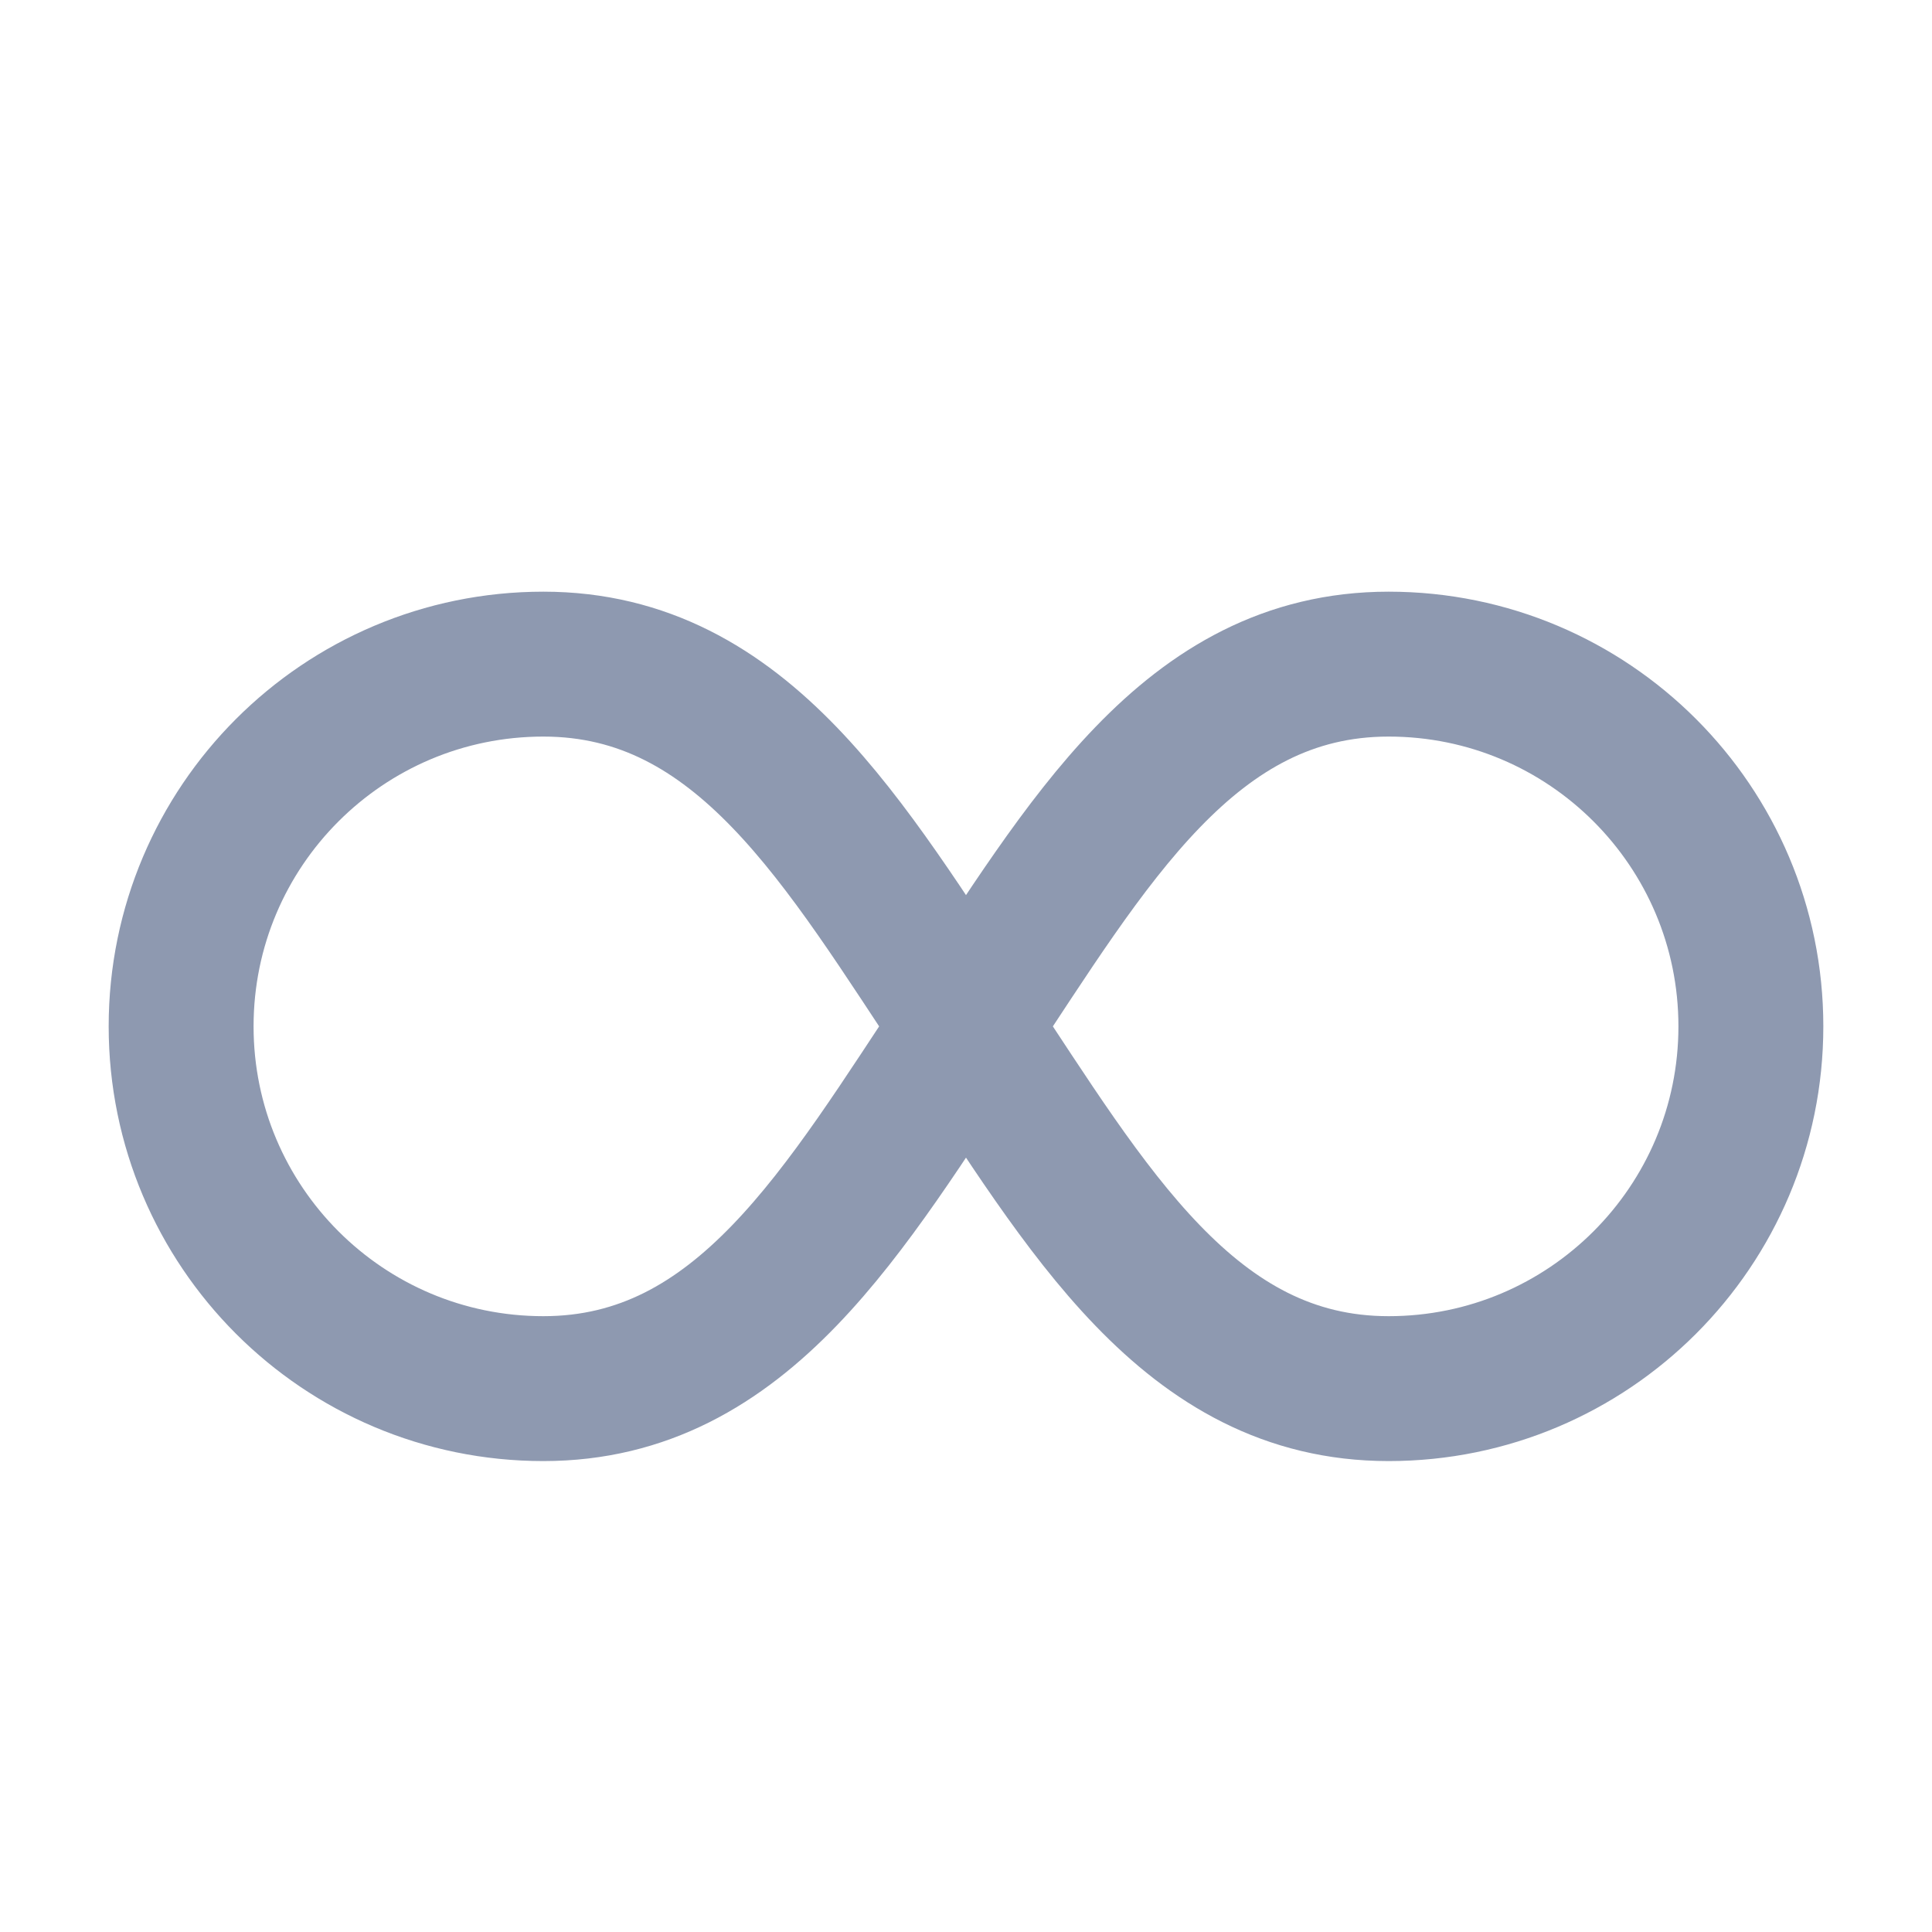
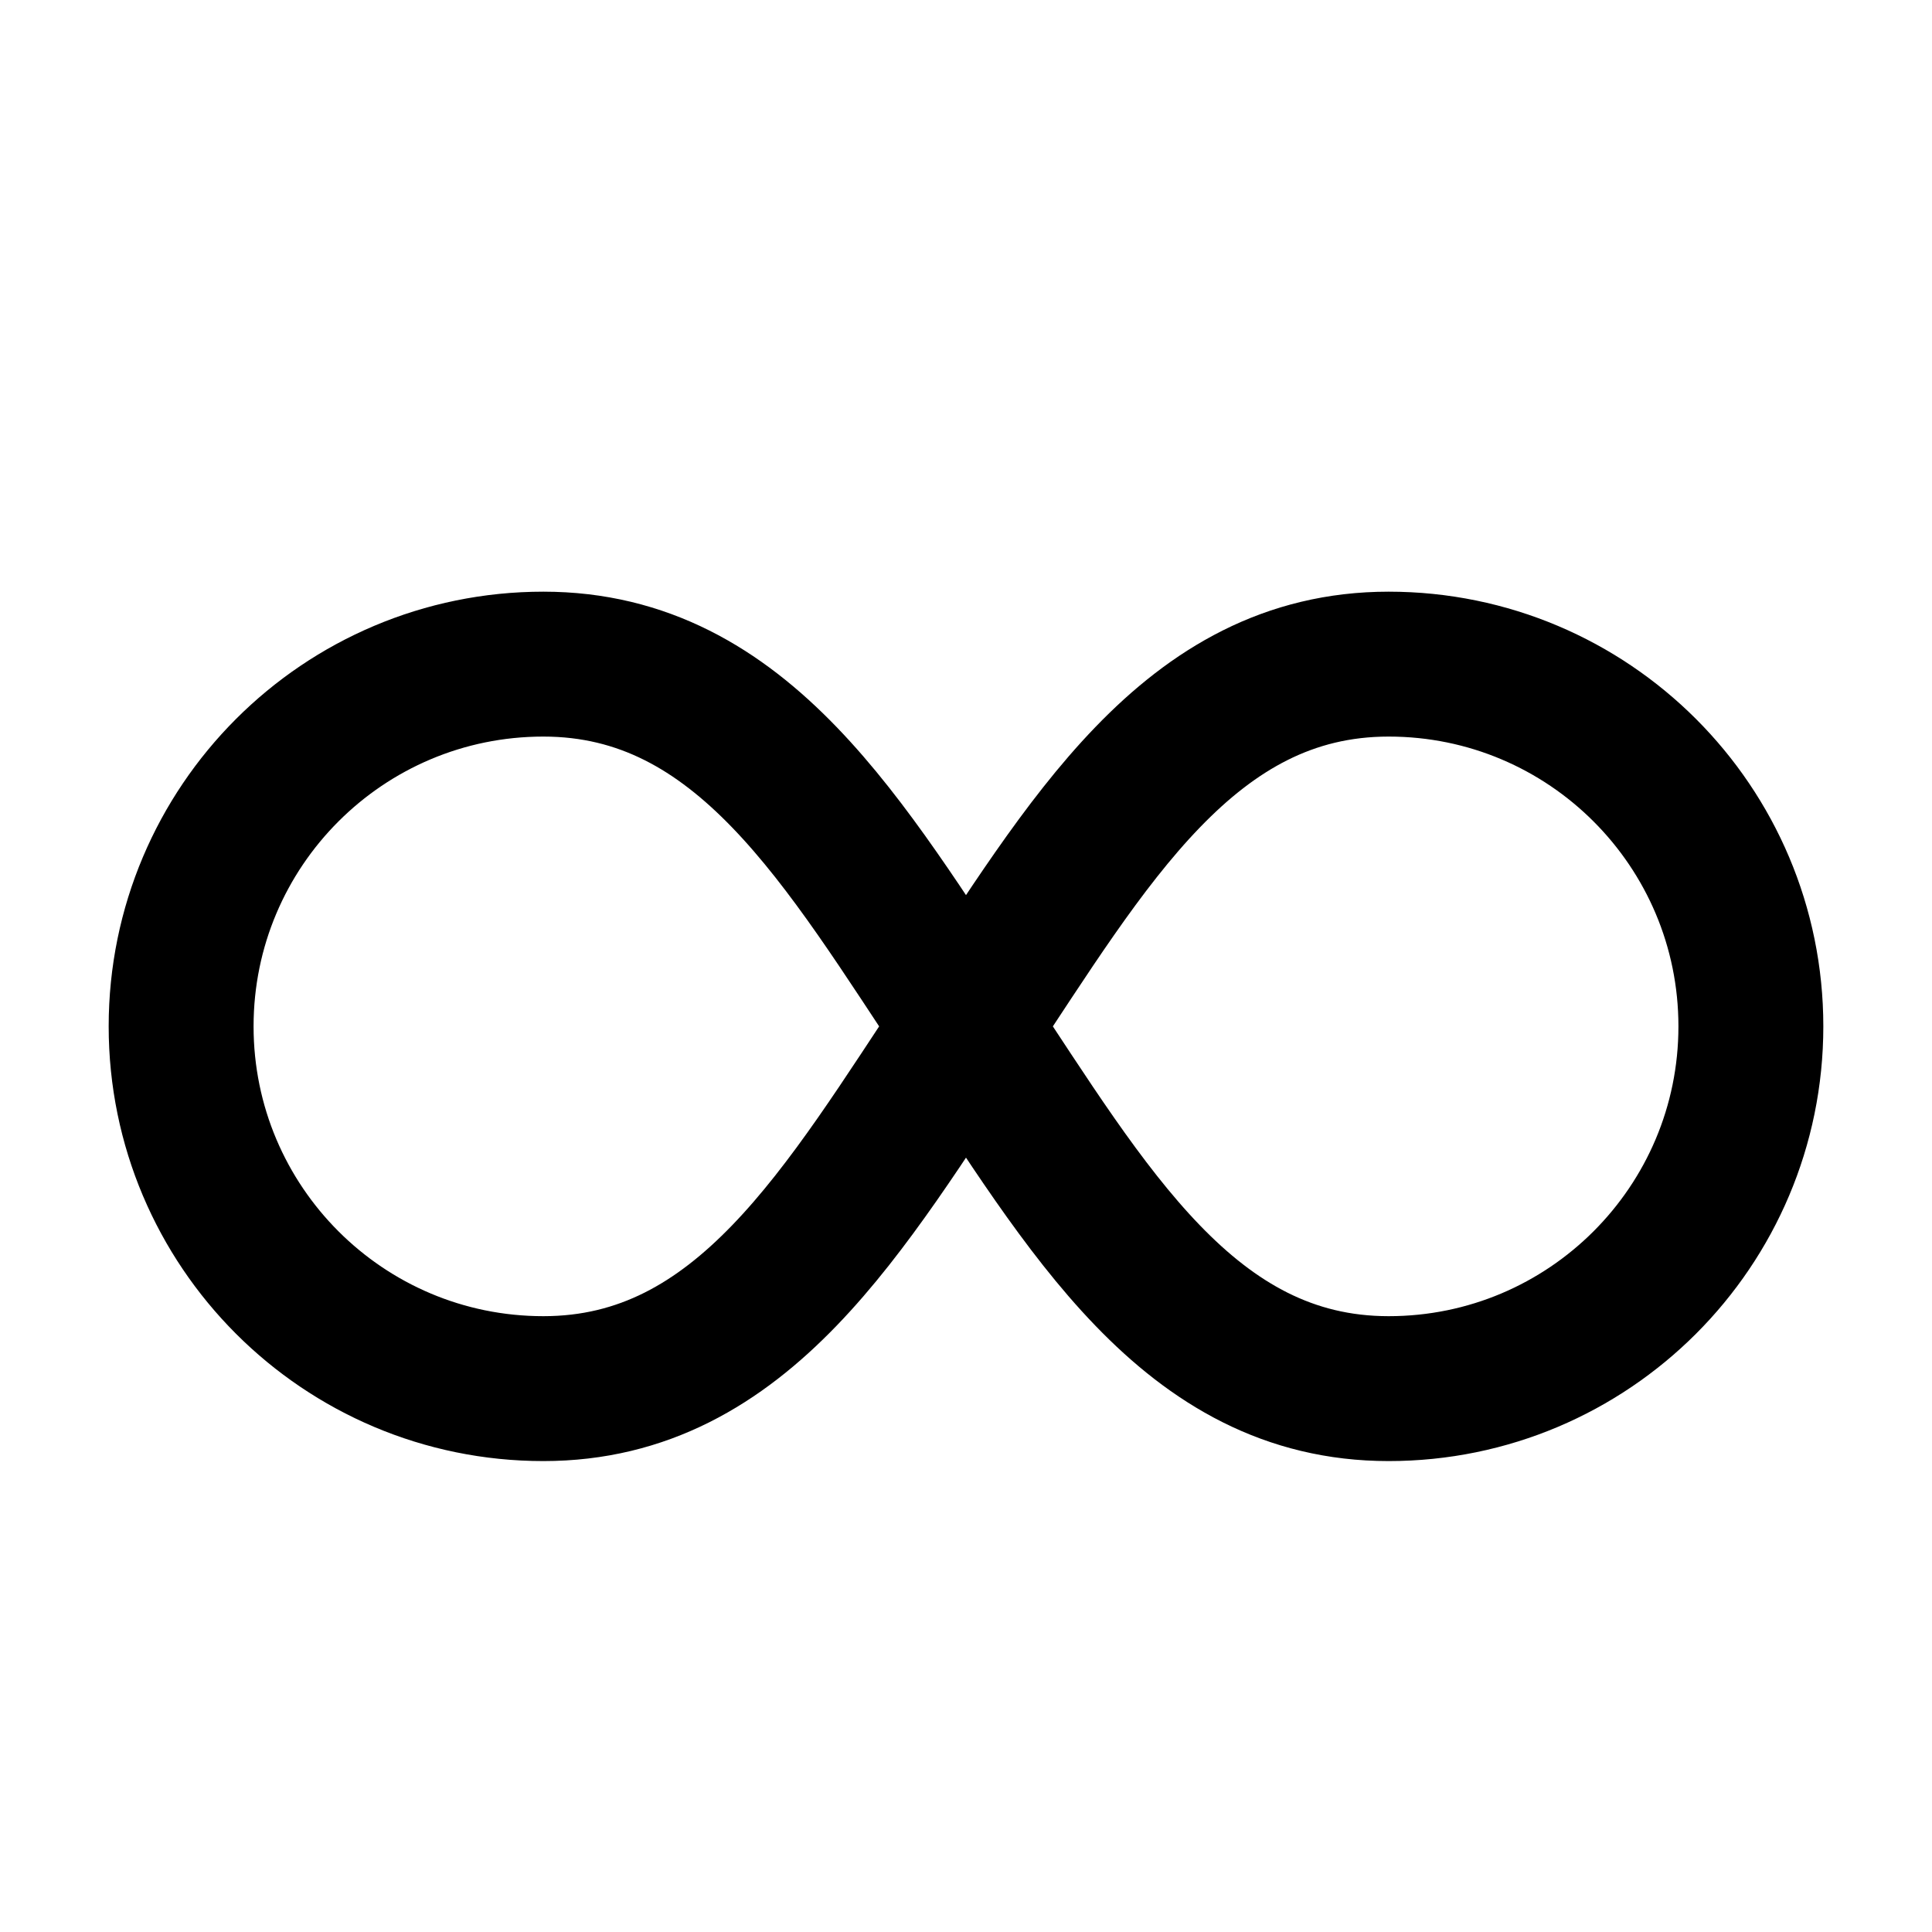
<svg xmlns="http://www.w3.org/2000/svg" width="32" height="32" viewBox="0 0 32 32" fill="none">
-   <path d="M9 11C5.686 11 3 13.686 3 17C3 20.314 5.686 23 9 23C12.314 23 14 20 16 17C18 14 19.686 11 23 11C26.314 11 29 13.686 29 17C29 20.314 26.314 23 23 23C19.686 23 18 20 16 17C14 14 12.314 11 9 11Z" stroke="#8E99B0" stroke-width="2.4" stroke-linecap="round" stroke-linejoin="round" />
+   <path d="M9 11C5.686 11 3 13.686 3 17C3 20.314 5.686 23 9 23C12.314 23 14 20 16 17C18 14 19.686 11 23 11C26.314 11 29 13.686 29 17C29 20.314 26.314 23 23 23C19.686 23 18 20 16 17C14 14 12.314 11 9 11Z" stroke="currentColor" stroke-width="2.4" stroke-linecap="round" stroke-linejoin="round" />
</svg>
